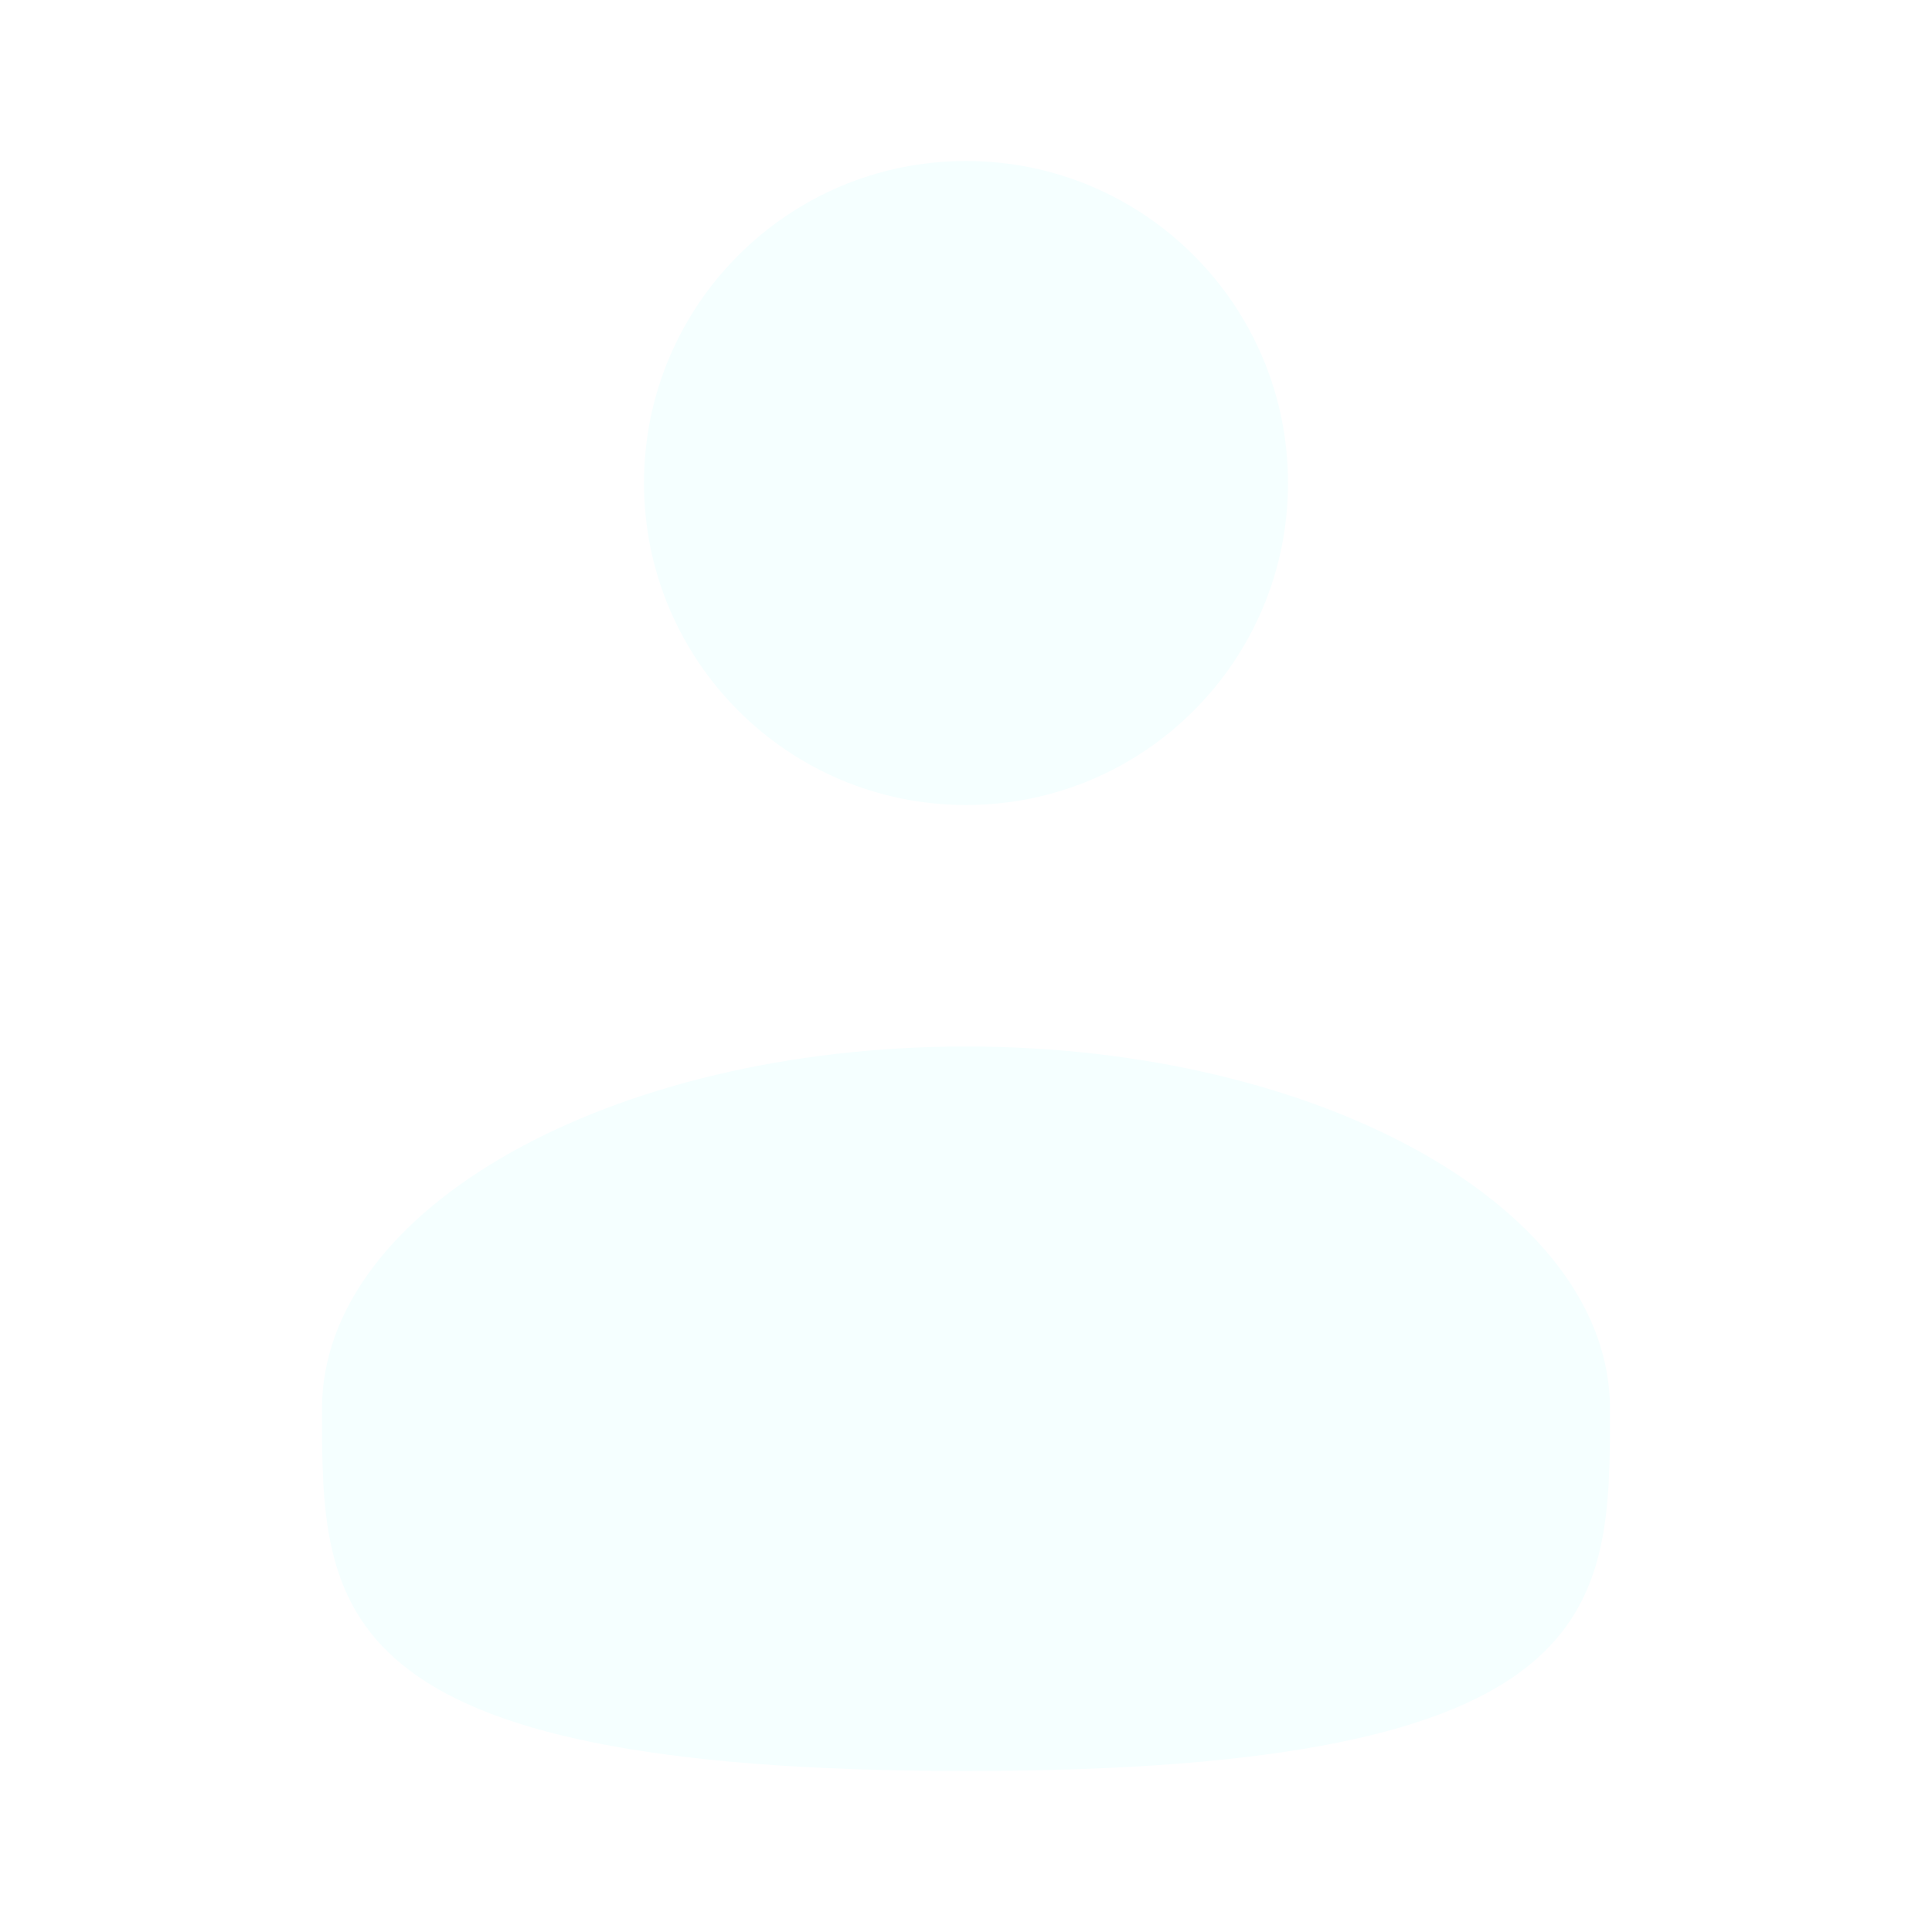
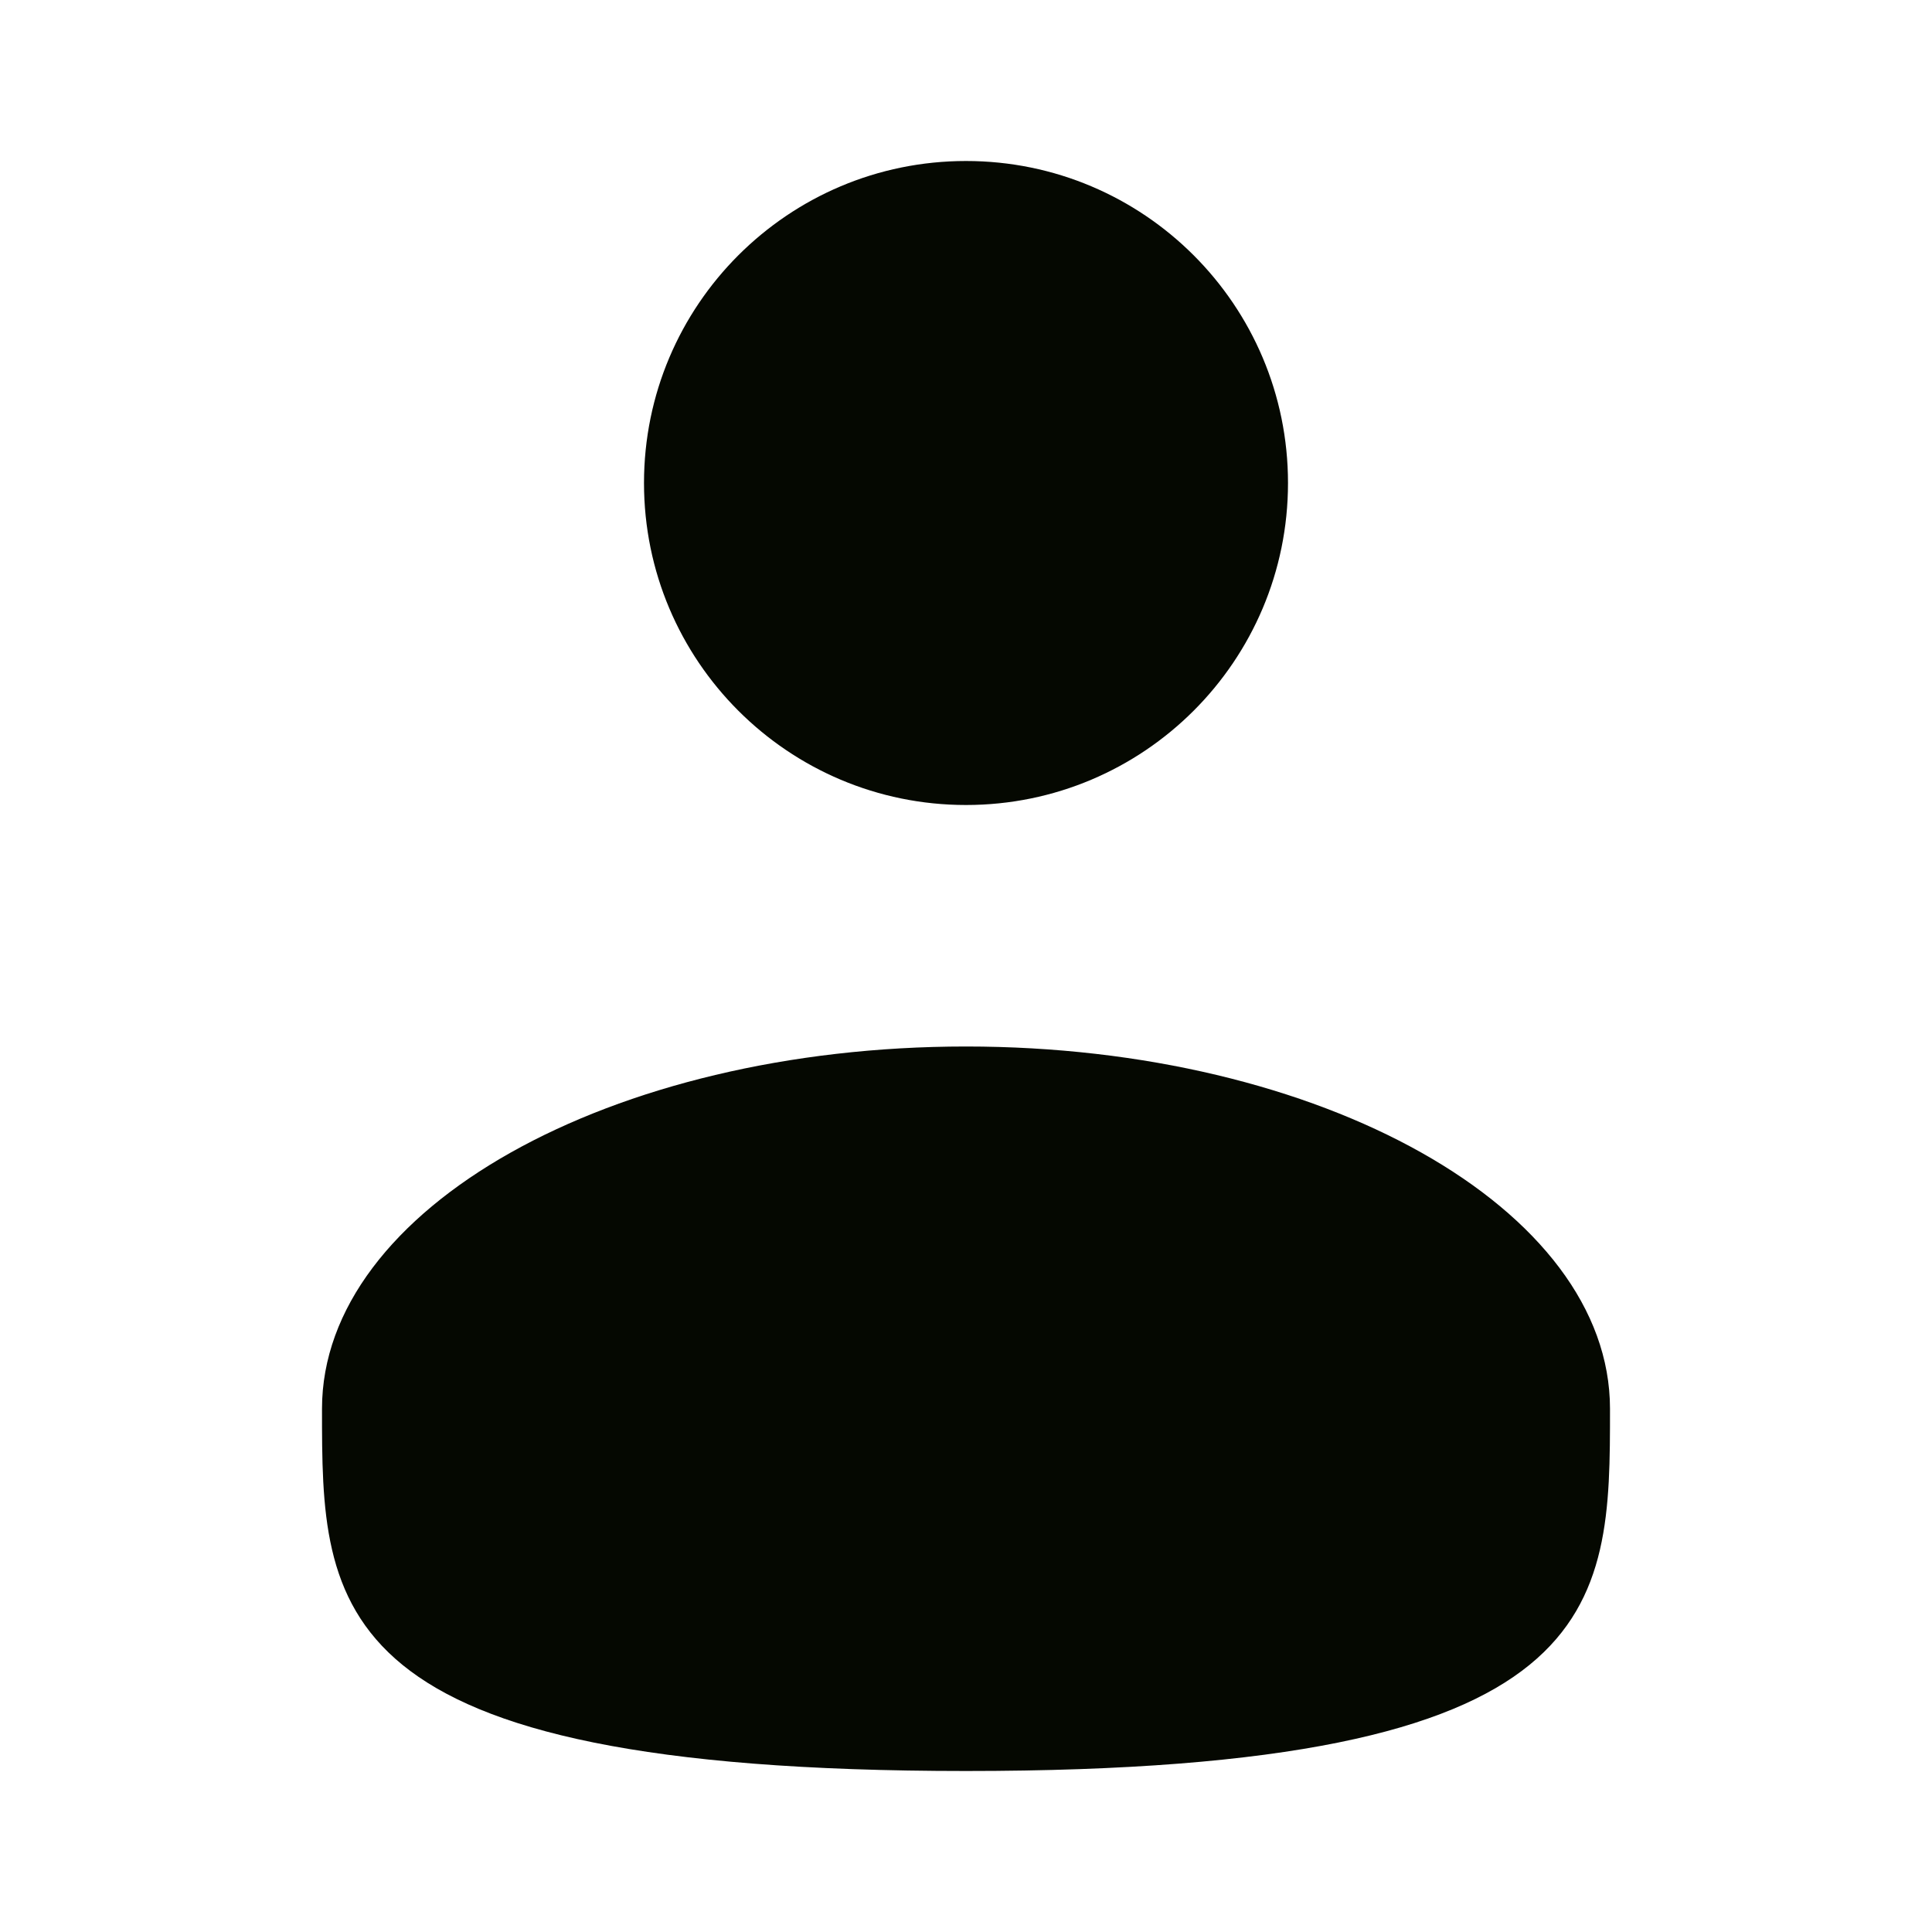
<svg xmlns="http://www.w3.org/2000/svg" width="800px" height="800px" viewBox="0 0 24 24" fill="none">
  <g id="SVGRepo_bgCarrier" stroke-width="0" />
  <g id="SVGRepo_tracerCarrier" stroke-linecap="round" stroke-linejoin="round" />
  <g id="SVGRepo_iconCarrier">
-     <circle cx="12" cy="6" r="4" fill="#f5ffff" />
-     <path d="M20 17.5C20 19.985 20 22 12 22C4 22 4 19.985 4 17.5C4 15.015 7.582 13 12 13C16.418 13 20 15.015 20 17.5Z" fill="#f5ffff" />
+     <circle cx="12" cy="6" r="4" fill="#050801" />
+     <path d="M20 17.5C20 19.985 20 22 12 22C4 22 4 19.985 4 17.5C4 15.015 7.582 13 12 13C16.418 13 20 15.015 20 17.5Z" fill="#050801" />
  </g>
</svg>
